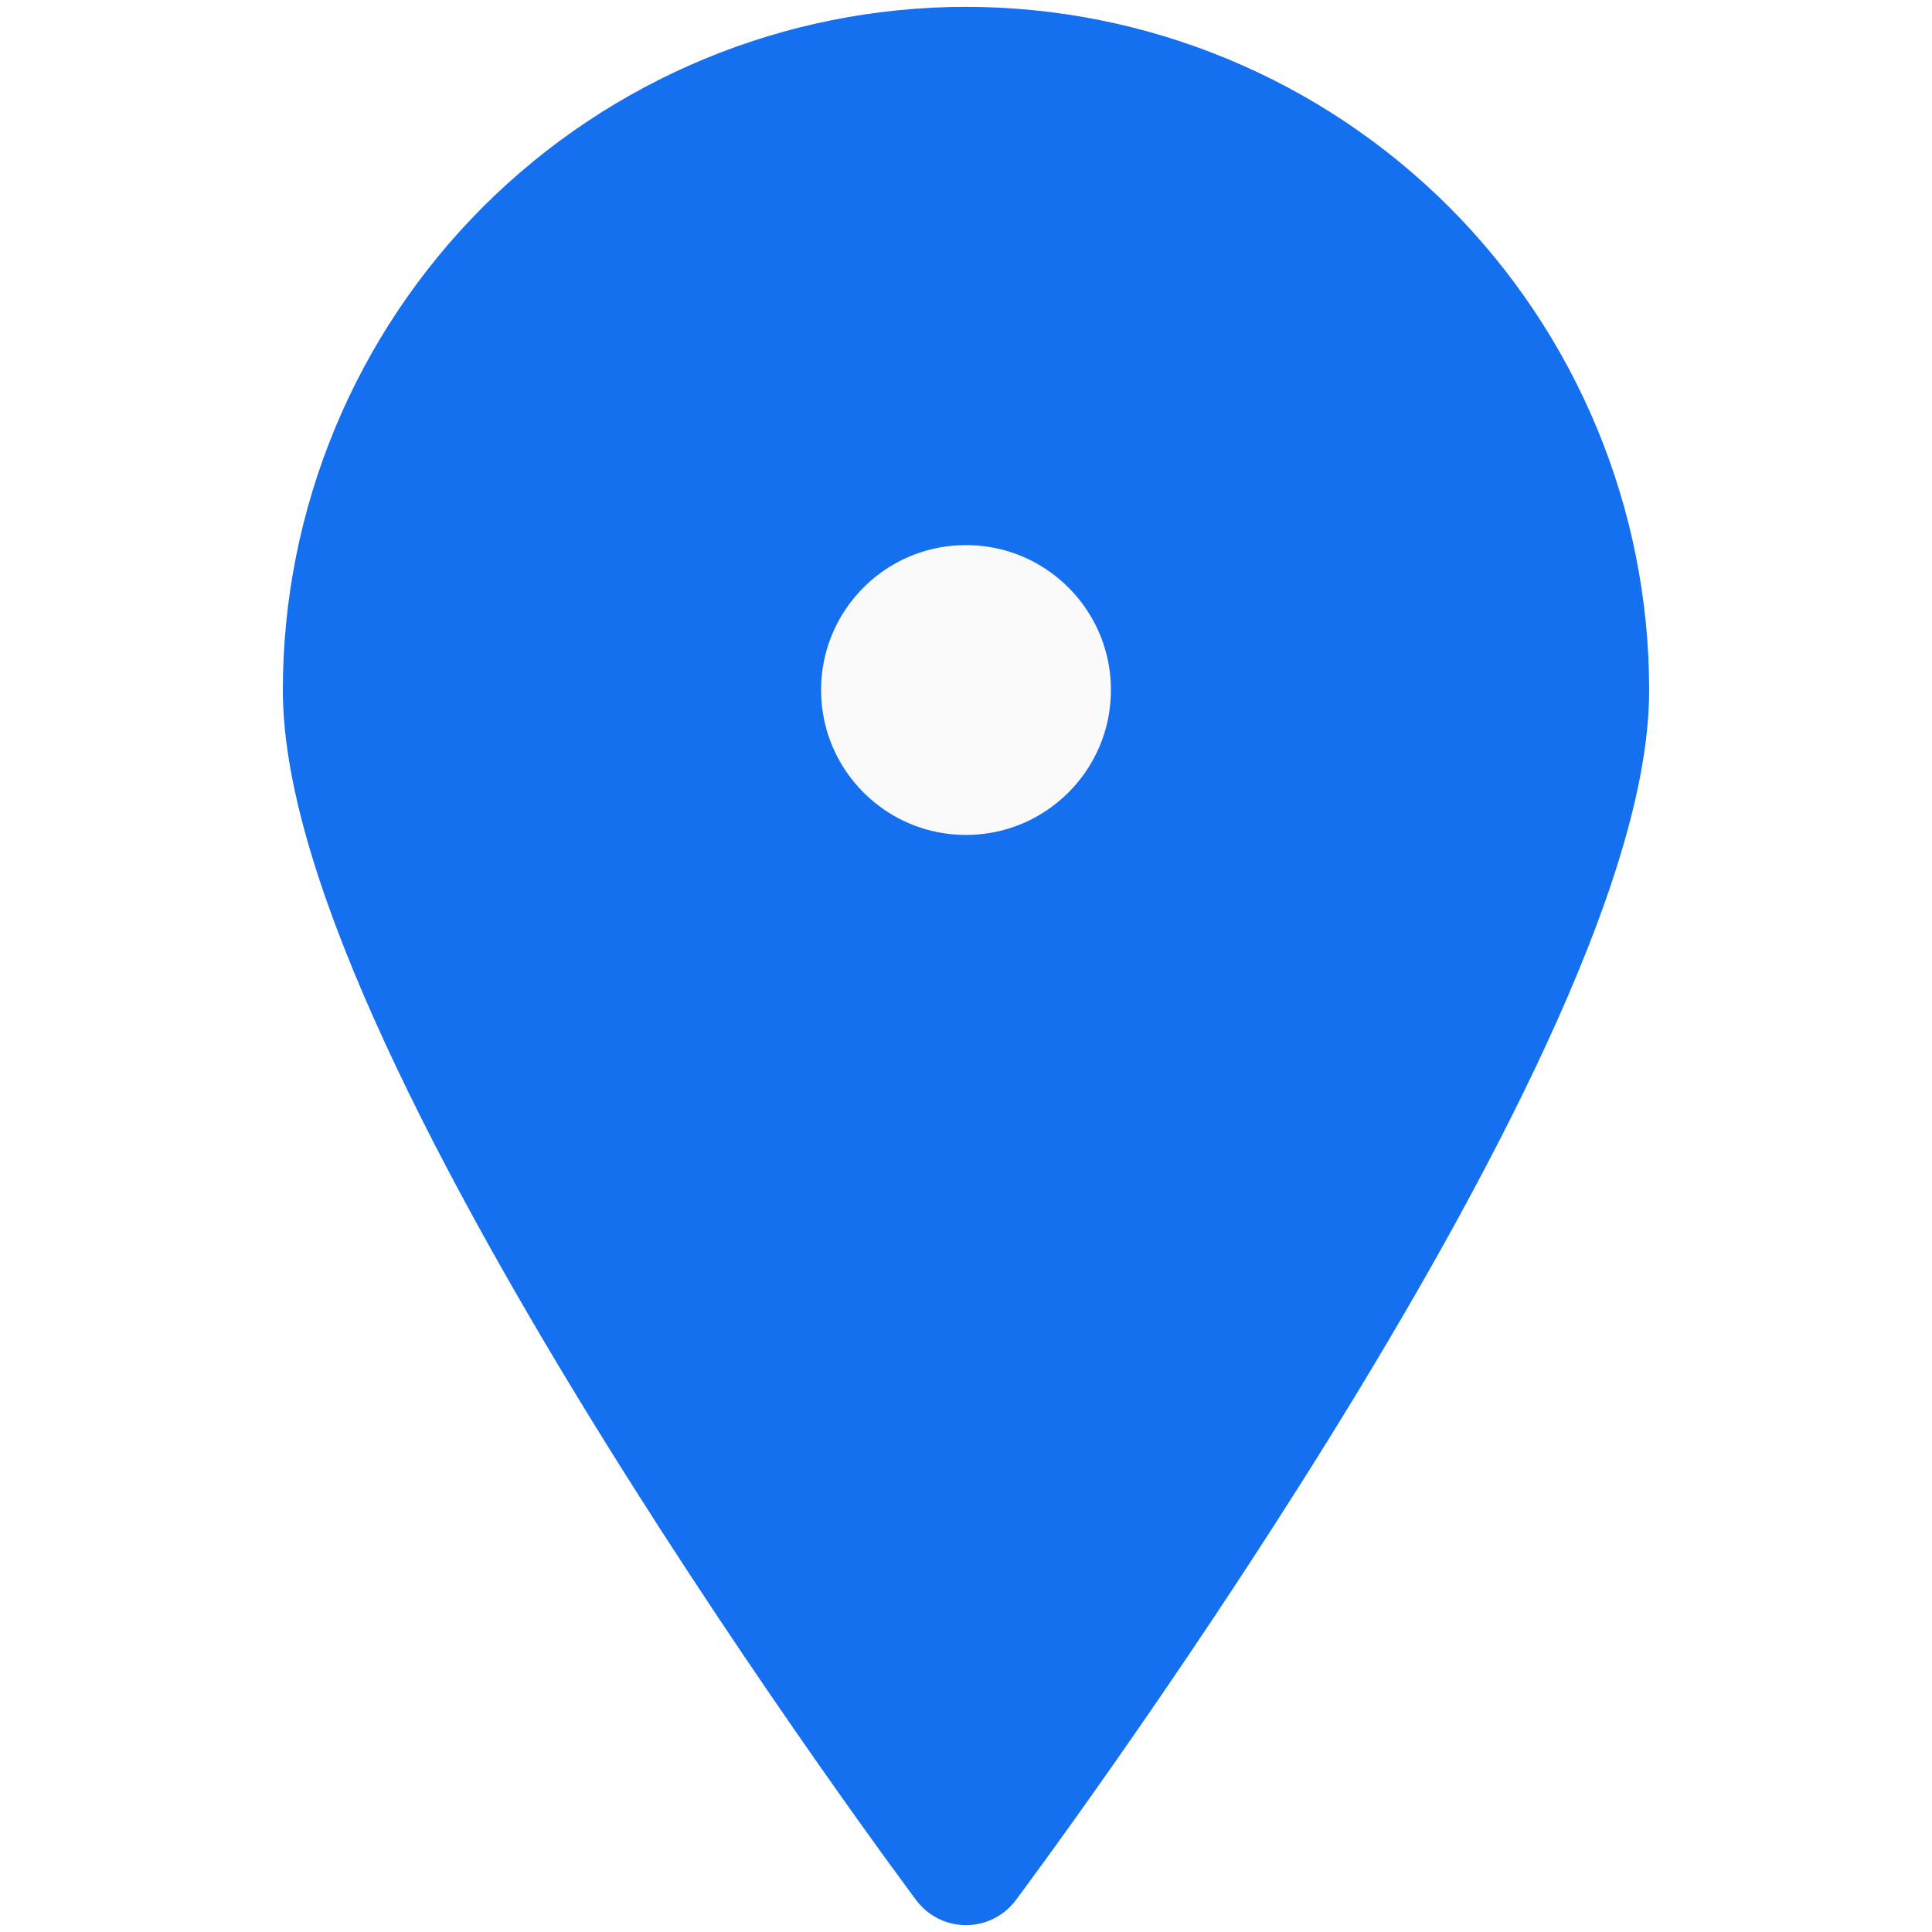
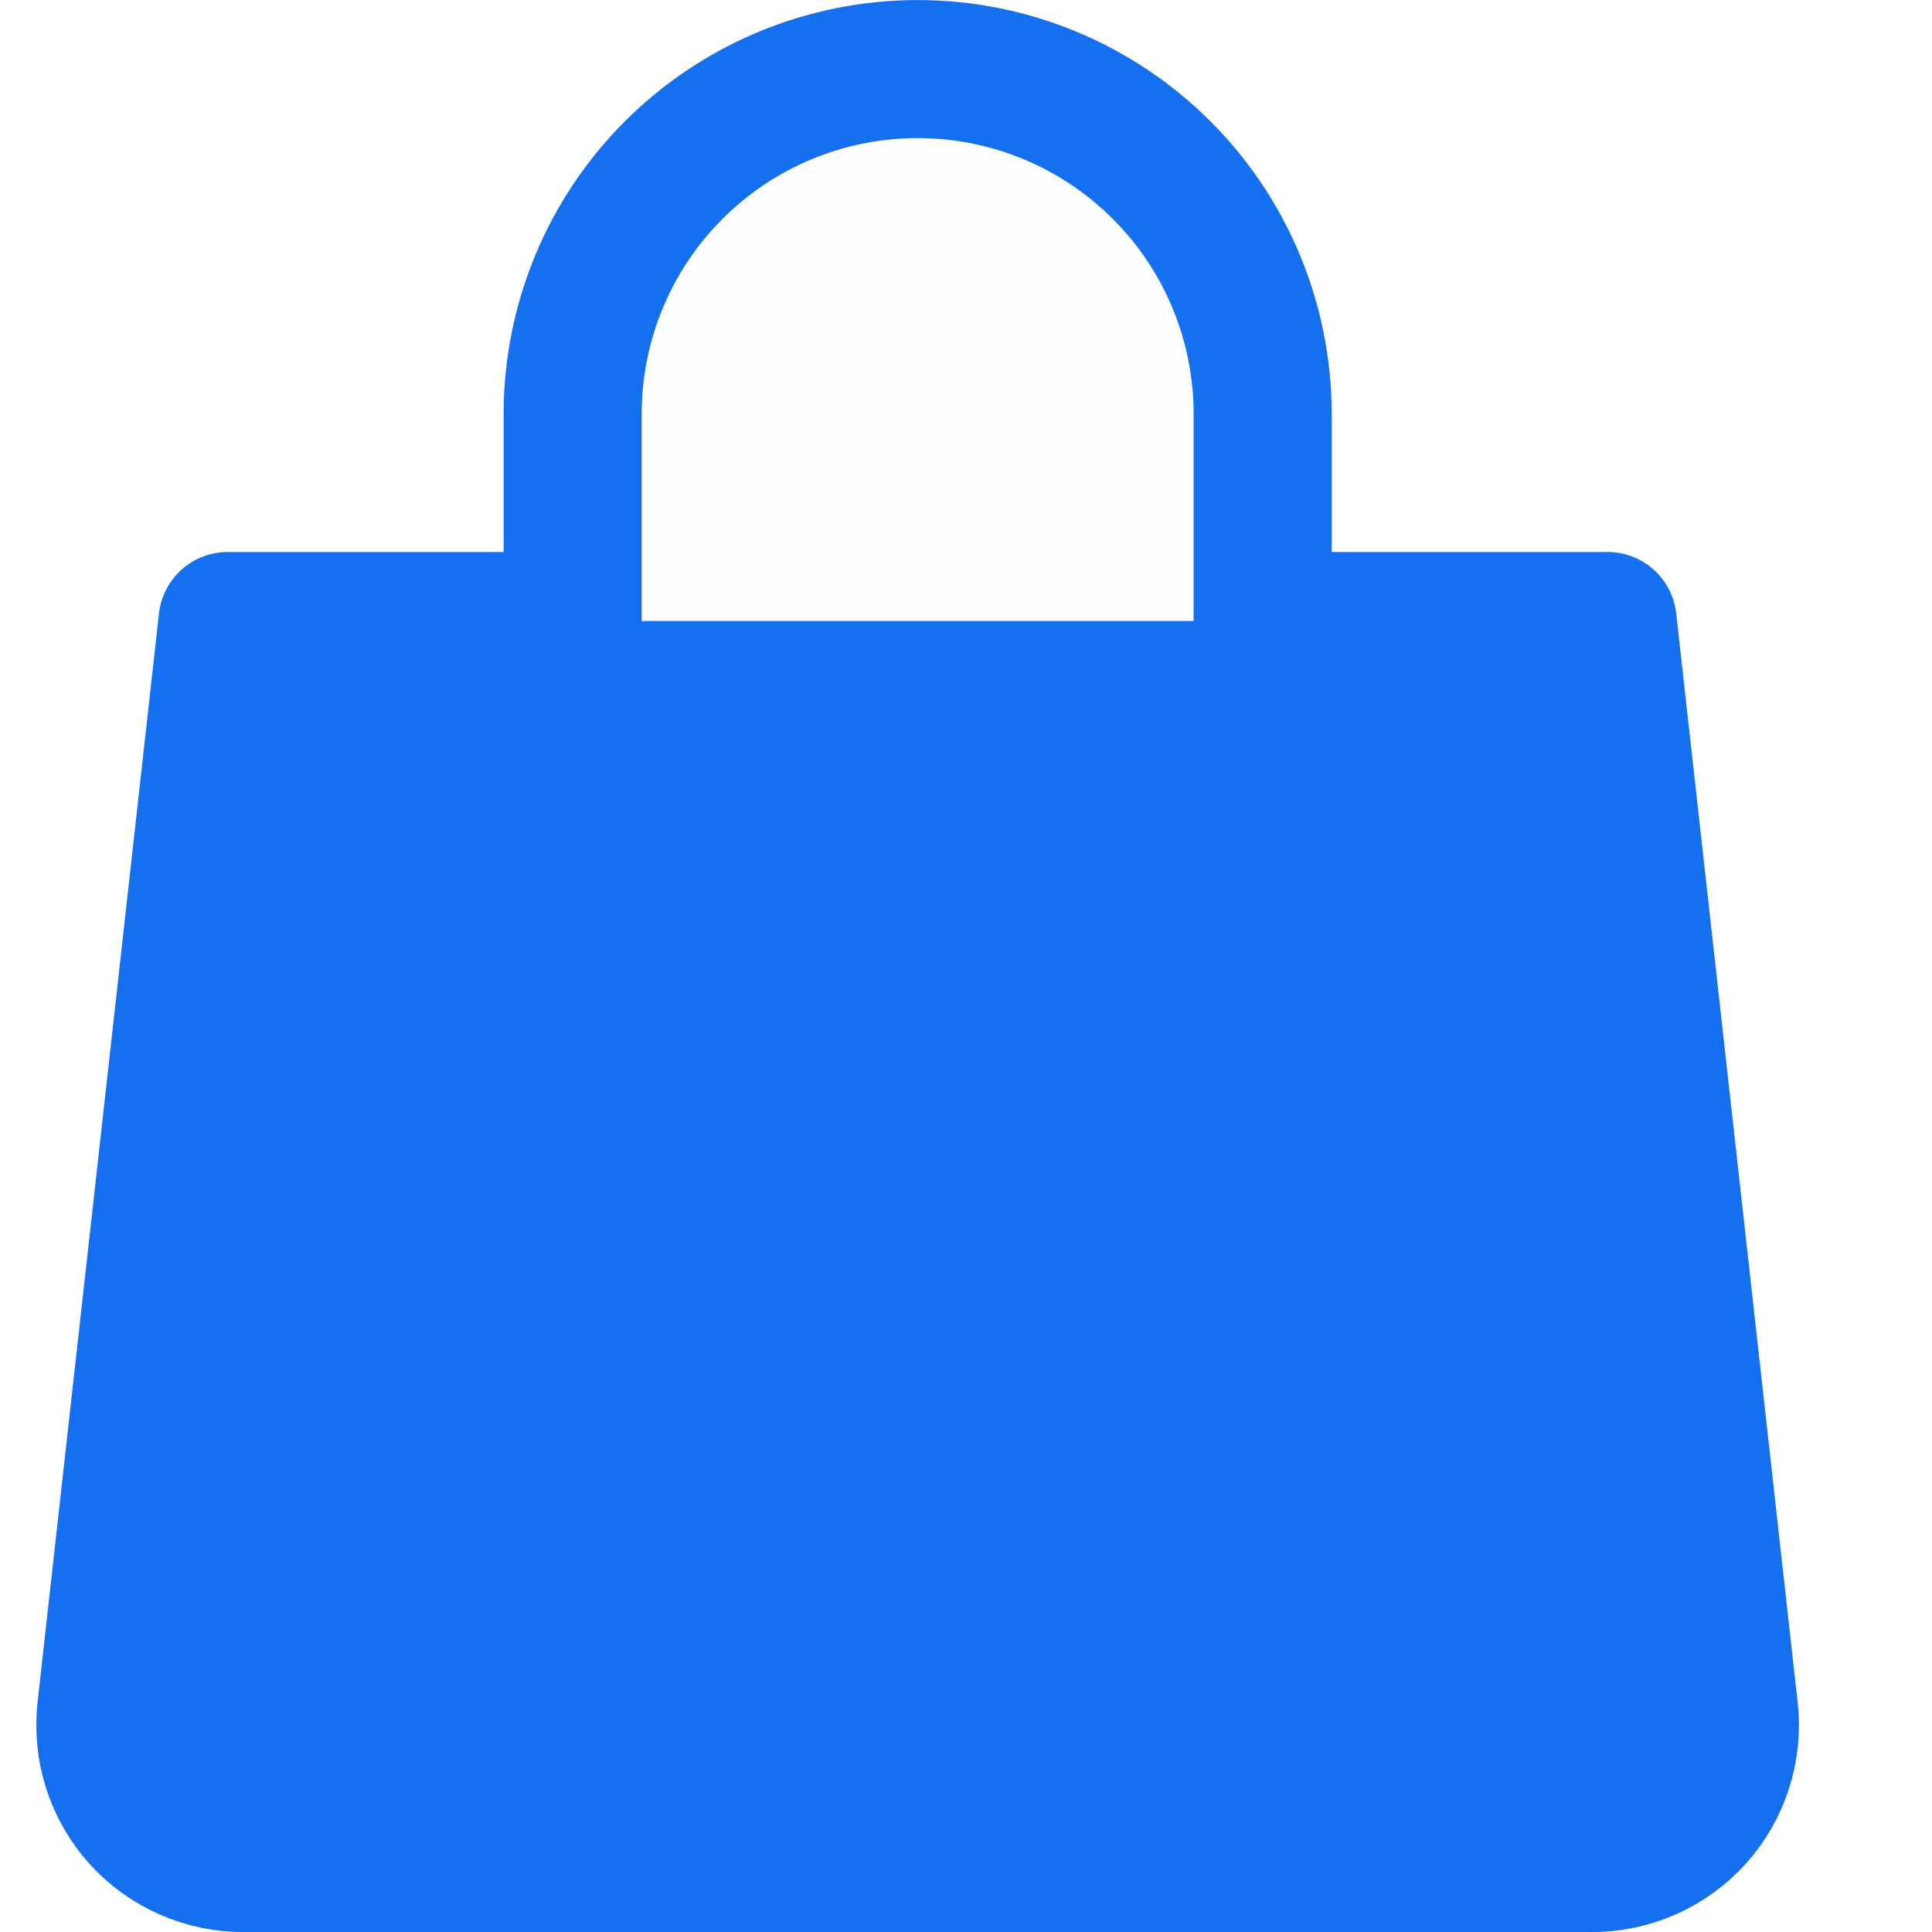
<svg xmlns="http://www.w3.org/2000/svg" width="20" height="20" viewBox="0 0 20 20" fill="none">
-   <path d="M16.429 7.143C16.429 10.7 10 19.286 10 19.286C10 19.286 3.571 10.7 3.571 7.143C3.571 5.438 4.249 3.803 5.454 2.597C6.66 1.392 8.295 0.714 10 0.714C11.705 0.714 13.34 1.392 14.546 2.597C15.751 3.803 16.429 5.438 16.429 7.143Z" fill="#1570EF" stroke="#1570EF" stroke-width="1.286" stroke-linecap="round" stroke-linejoin="round" />
-   <path d="M10 9.286C11.183 9.286 12.143 8.326 12.143 7.143C12.143 5.959 11.183 5 10 5C8.816 5 7.857 5.959 7.857 7.143C7.857 8.326 8.816 9.286 10 9.286Z" fill="#FAFAFA" stroke="#1570EF" stroke-width="1.286" stroke-linecap="round" stroke-linejoin="round" />
+   <path d="M17.899 17.7C17.922 17.901 17.901 18.104 17.84 18.296C17.778 18.488 17.677 18.665 17.542 18.815C17.407 18.965 17.241 19.084 17.057 19.165C16.872 19.246 16.672 19.288 16.47 19.286H2.528C2.326 19.288 2.126 19.246 1.941 19.165C1.757 19.084 1.591 18.965 1.456 18.815C1.321 18.665 1.22 18.488 1.158 18.296C1.097 18.104 1.077 17.901 1.099 17.7L2.356 6.429H16.642L17.899 17.7Z" fill="#1570EF" stroke="#1570EF" stroke-width="1.429" stroke-linecap="round" stroke-linejoin="round" />
+   <path d="M5.928 6.429V4.286C5.928 3.339 6.304 2.43 6.974 1.761C7.644 1.091 8.552 0.715 9.5 0.715C10.447 0.715 11.355 1.091 12.025 1.761C12.695 2.43 13.071 3.339 13.071 4.286V6.429" fill="#FDFDFD" stroke="#1570EF" stroke-width="1.429" stroke-linecap="round" stroke-linejoin="round" />
</svg>
